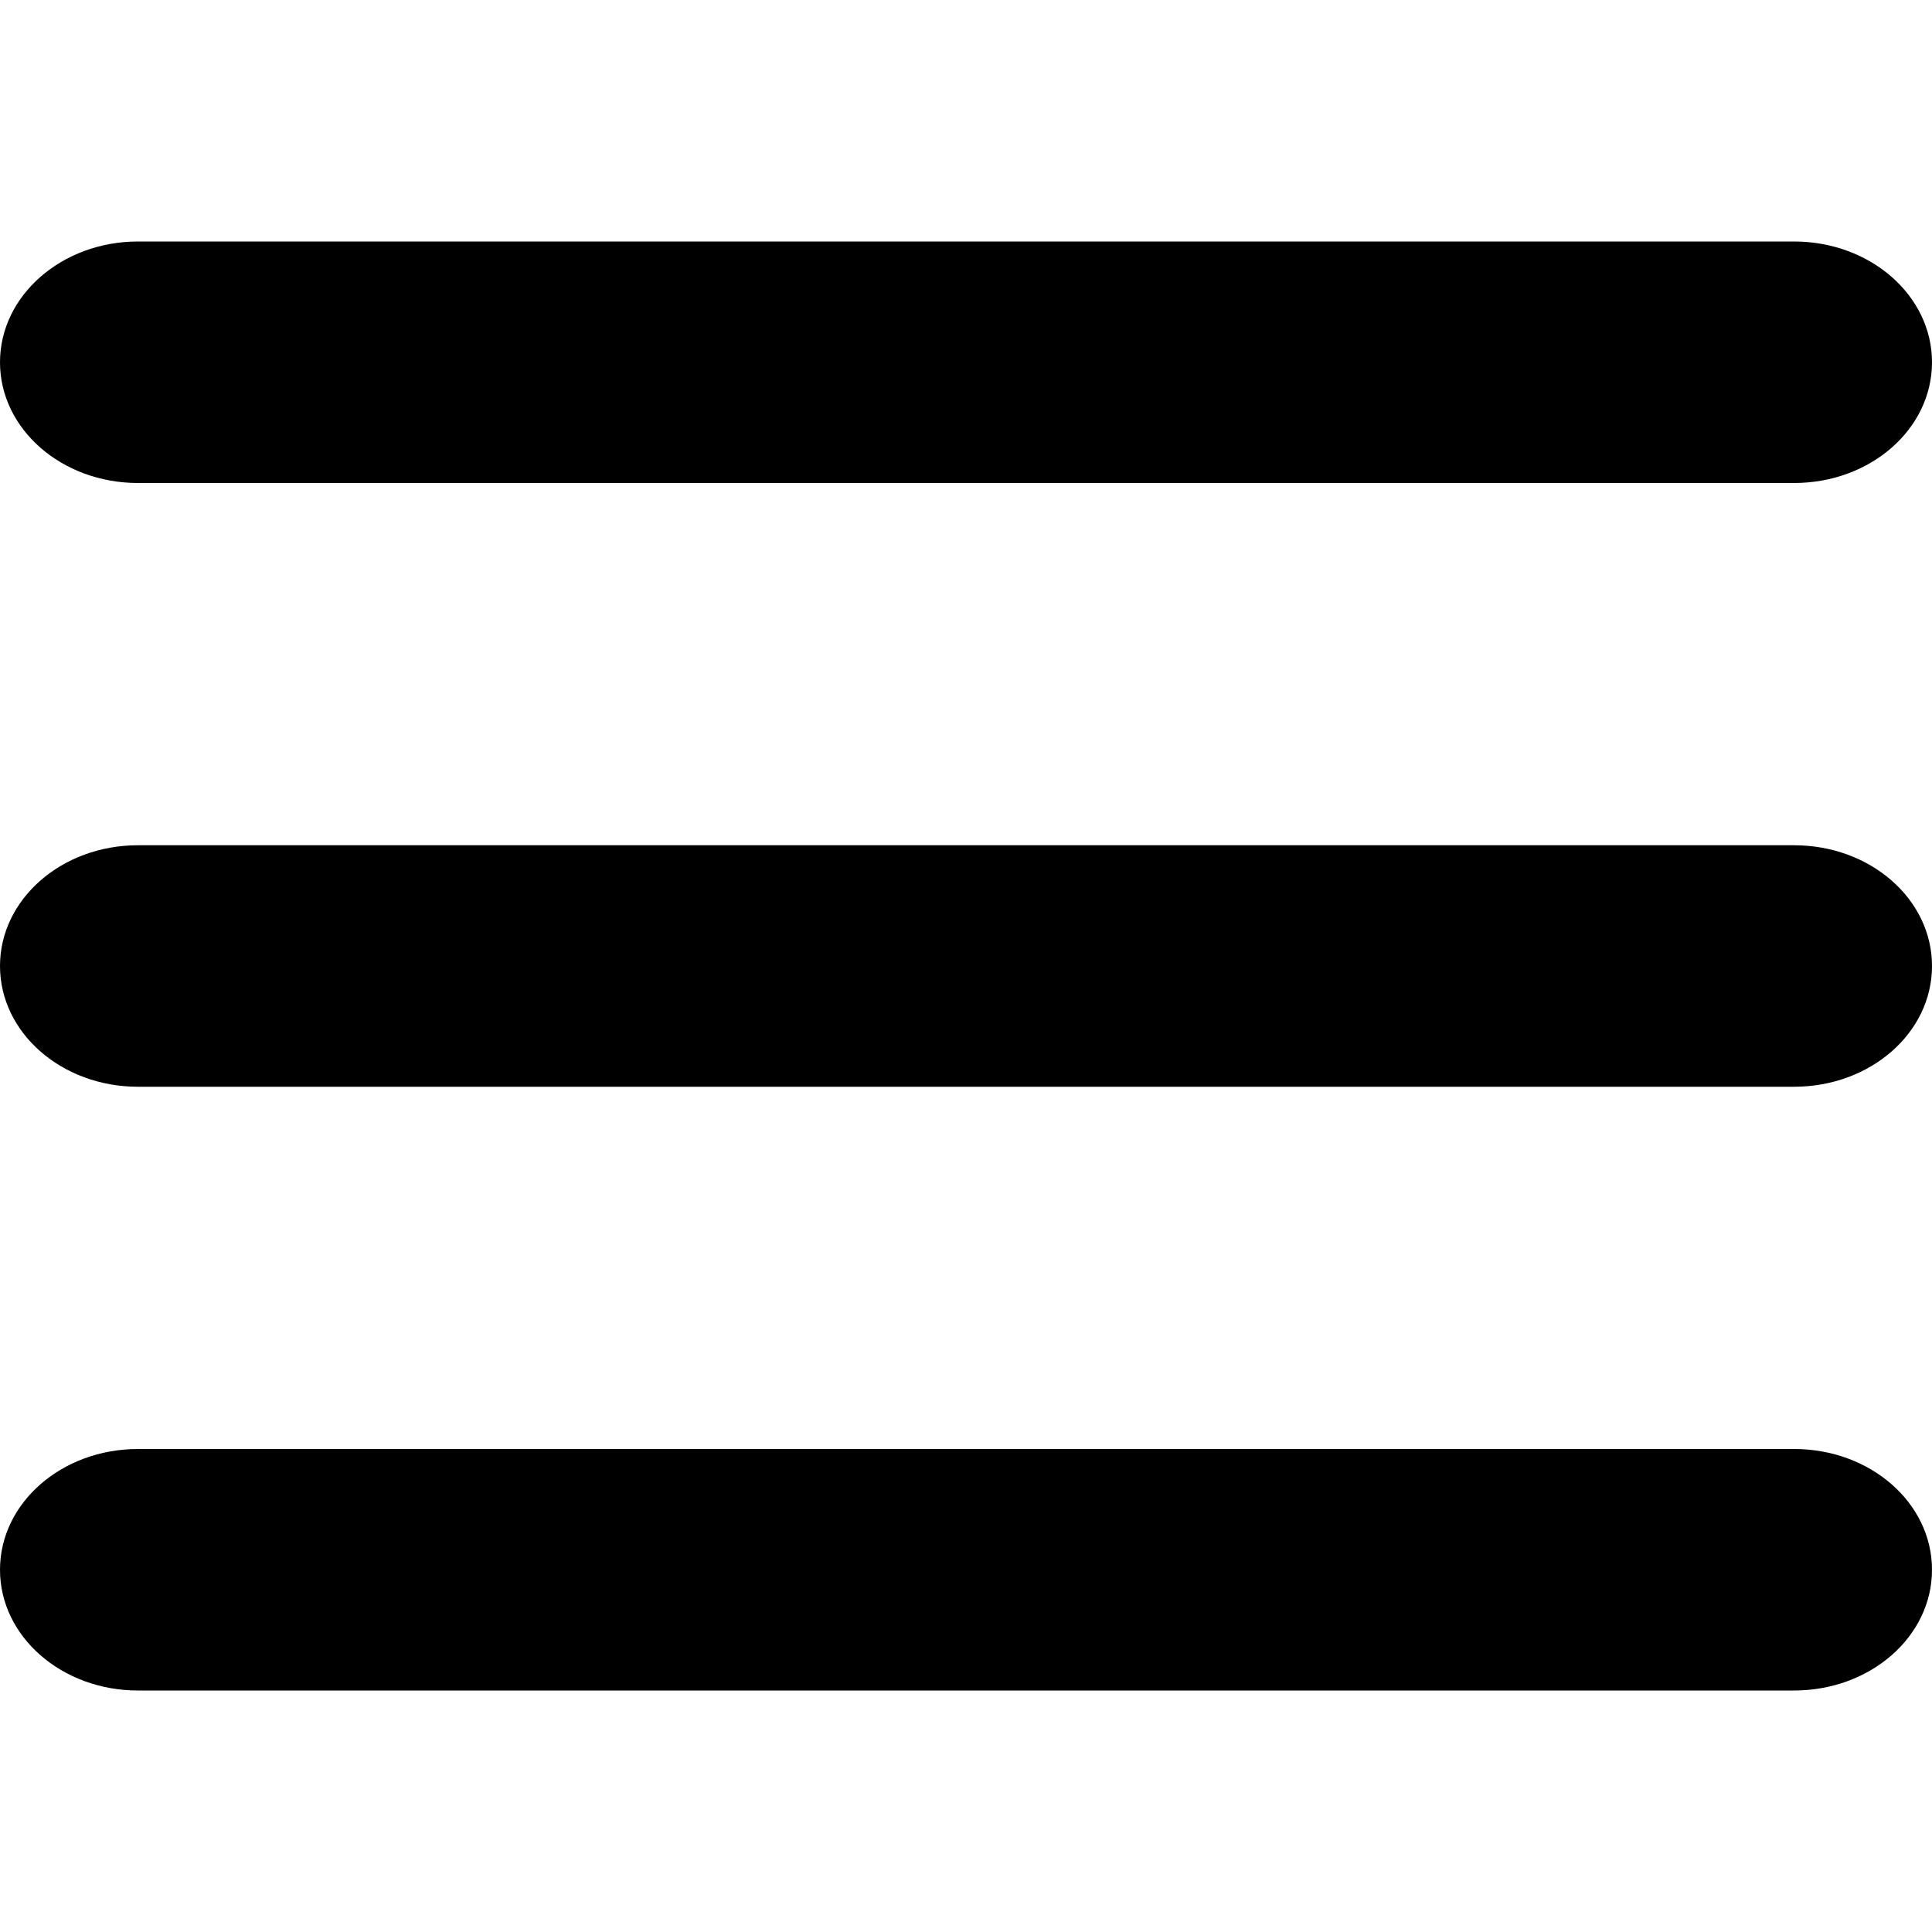
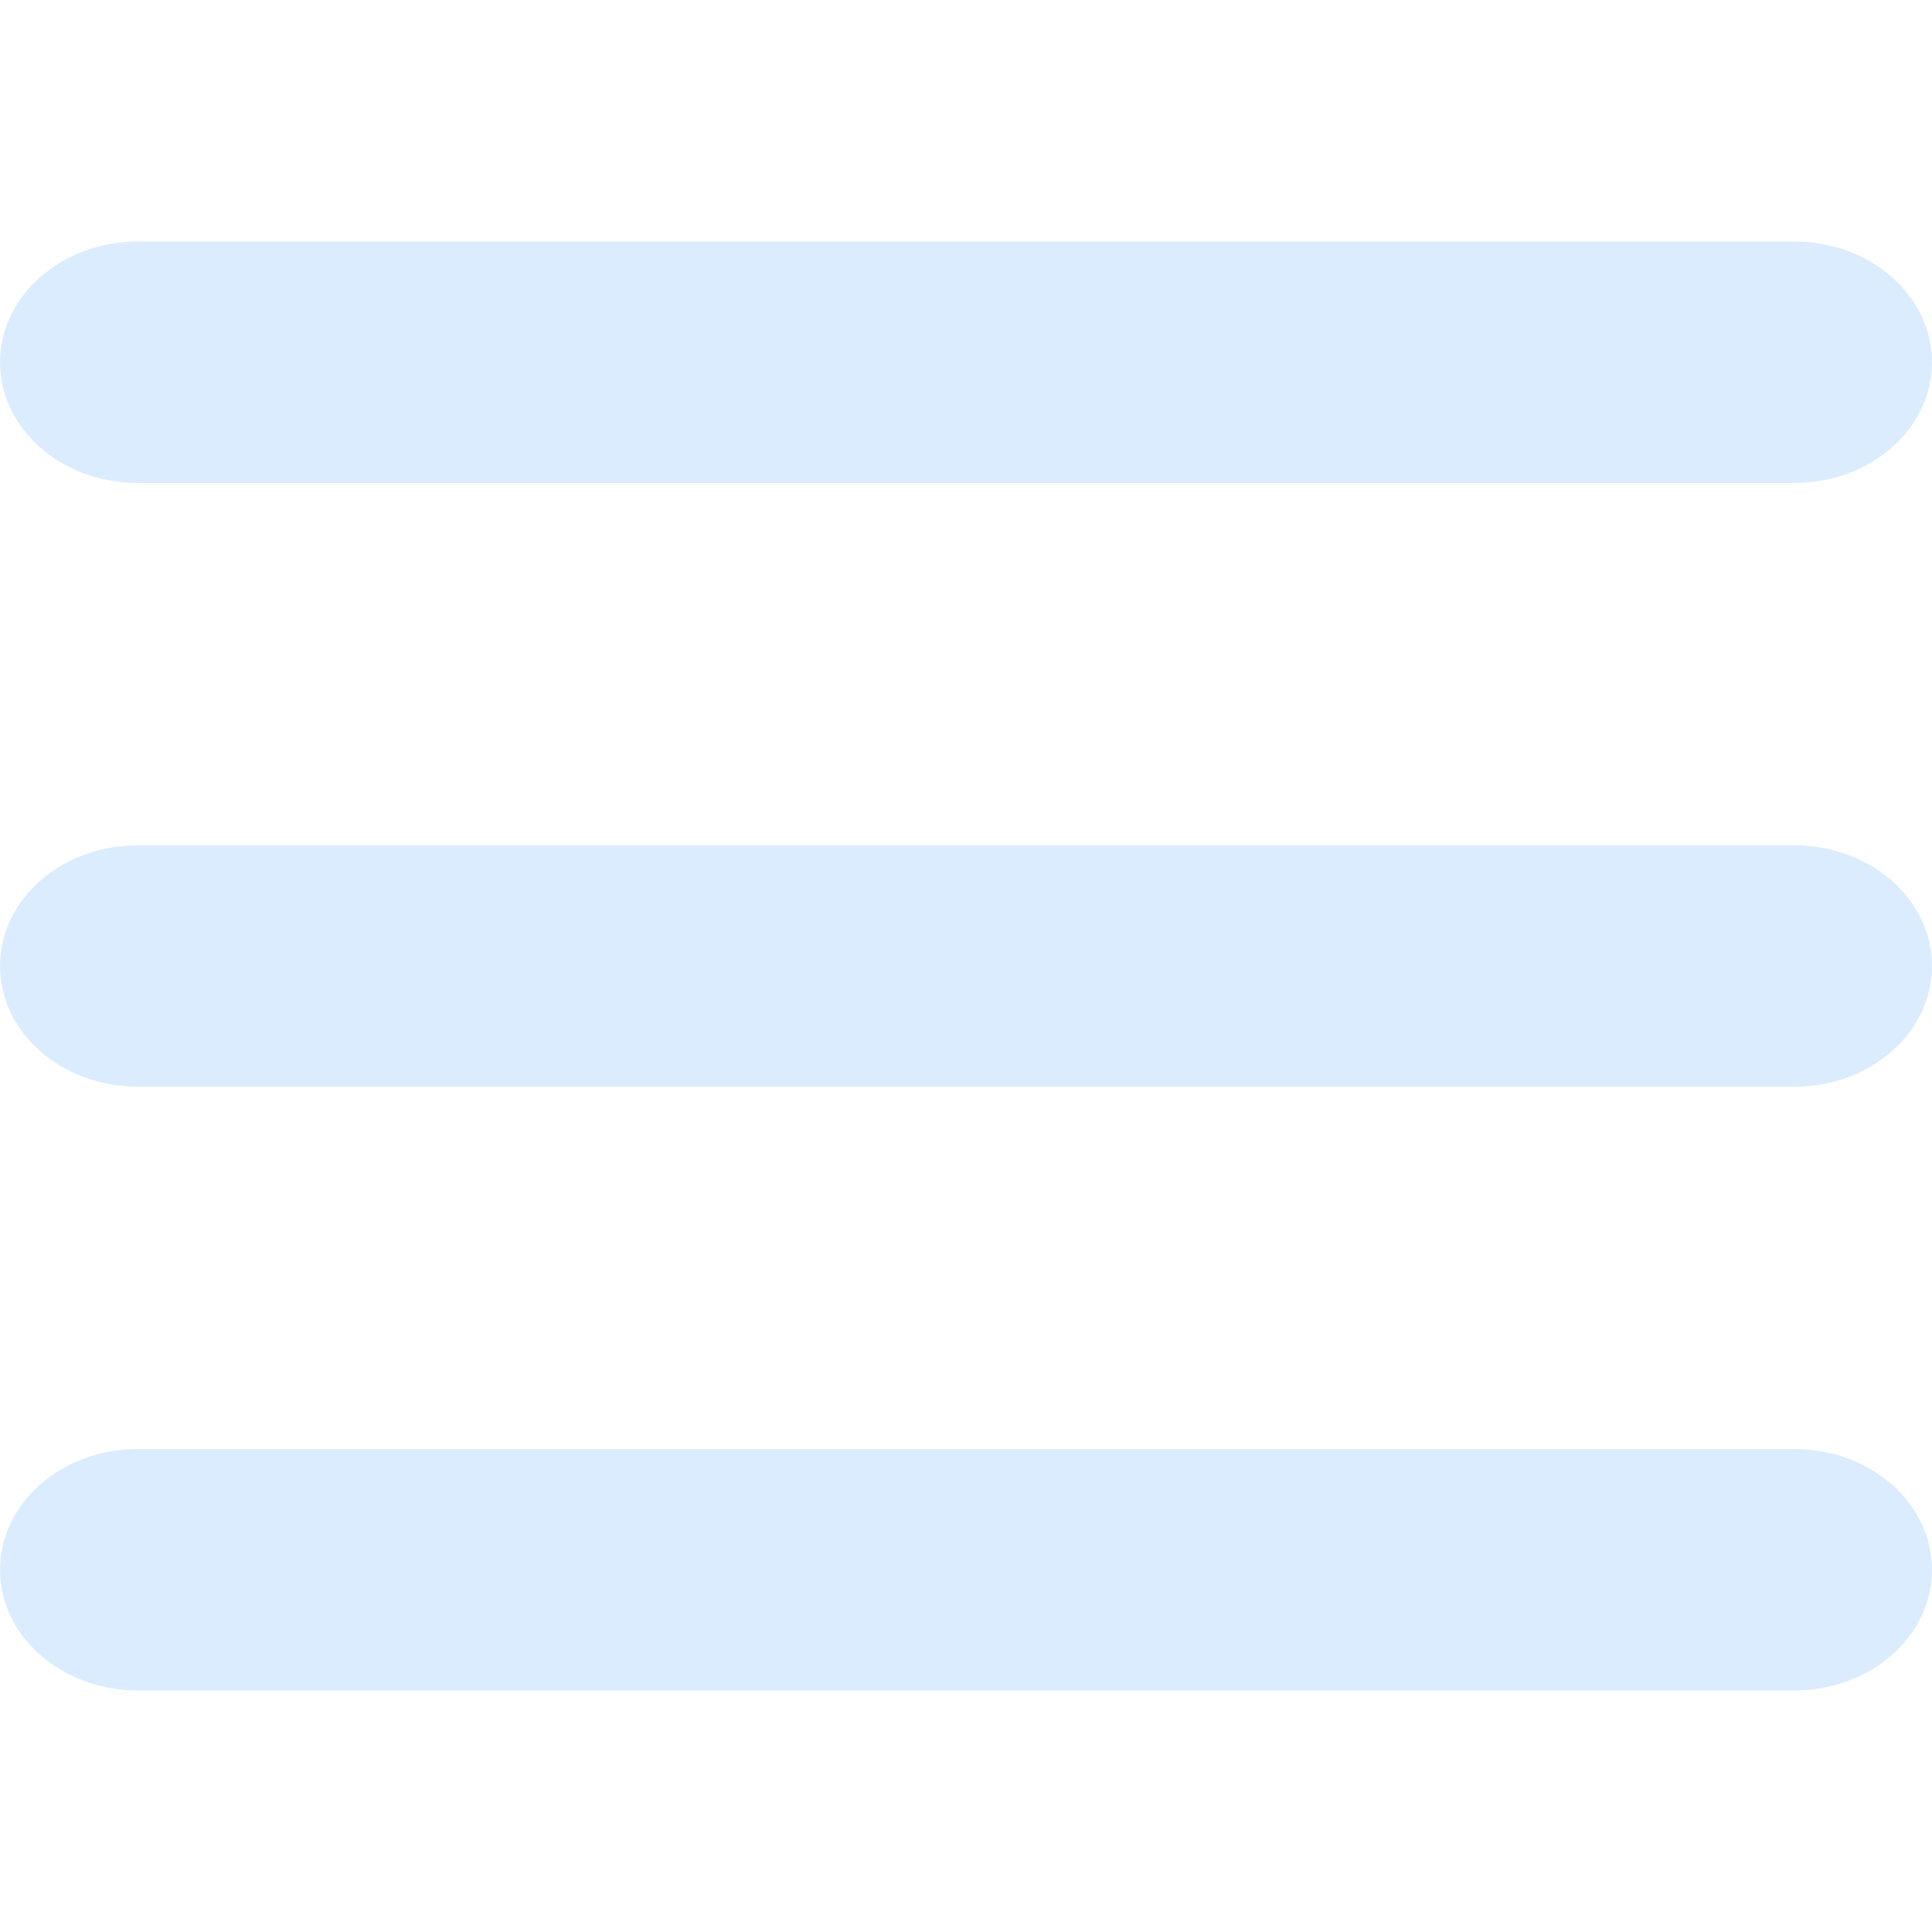
<svg xmlns="http://www.w3.org/2000/svg" width="36px" fill="none" height="36px" viewBox="0 0 36 36" version="1.1">
  <g id="surface1">
-     <path d="M 0 6.75 C 0 5.508 1.152 4.5 2.57 4.5 L 33.43 4.5 C 34.852 4.5 36 5.508 36 6.75 C 36 7.996 34.852 9 33.43 9 L 2.57 9 C 1.152 9 0 7.996 0 6.75 Z M 0 18 C 0 16.754 1.152 15.75 2.57 15.75 L 33.43 15.75 C 34.852 15.75 36 16.754 36 18 C 36 19.246 34.852 20.25 33.43 20.25 L 2.57 20.25 C 1.152 20.25 0 19.246 0 18 Z M 33.43 31.5 L 2.57 31.5 C 1.152 31.5 0 30.496 0 29.25 C 0 28.004 1.152 27 2.57 27 L 33.43 27 C 34.852 27 36 28.004 36 29.25 C 36 30.496 34.852 31.5 33.43 31.5 Z M 33.43 31.5 " fill="currentColor" />
+     <path d="M 0 6.75 C 0 5.508 1.152 4.5 2.57 4.5 L 33.43 4.5 C 34.852 4.5 36 5.508 36 6.75 C 36 7.996 34.852 9 33.43 9 L 2.57 9 C 1.152 9 0 7.996 0 6.75 Z M 0 18 C 0 16.754 1.152 15.75 2.57 15.75 L 33.43 15.75 C 34.852 15.75 36 16.754 36 18 C 36 19.246 34.852 20.25 33.43 20.25 L 2.57 20.25 C 1.152 20.25 0 19.246 0 18 Z M 33.43 31.5 L 2.57 31.5 C 1.152 31.5 0 30.496 0 29.25 C 0 28.004 1.152 27 2.57 27 L 33.43 27 C 34.852 27 36 28.004 36 29.25 C 36 30.496 34.852 31.5 33.43 31.5 Z M 33.43 31.5 " fill="#dcecff" />
  </g>
</svg>
